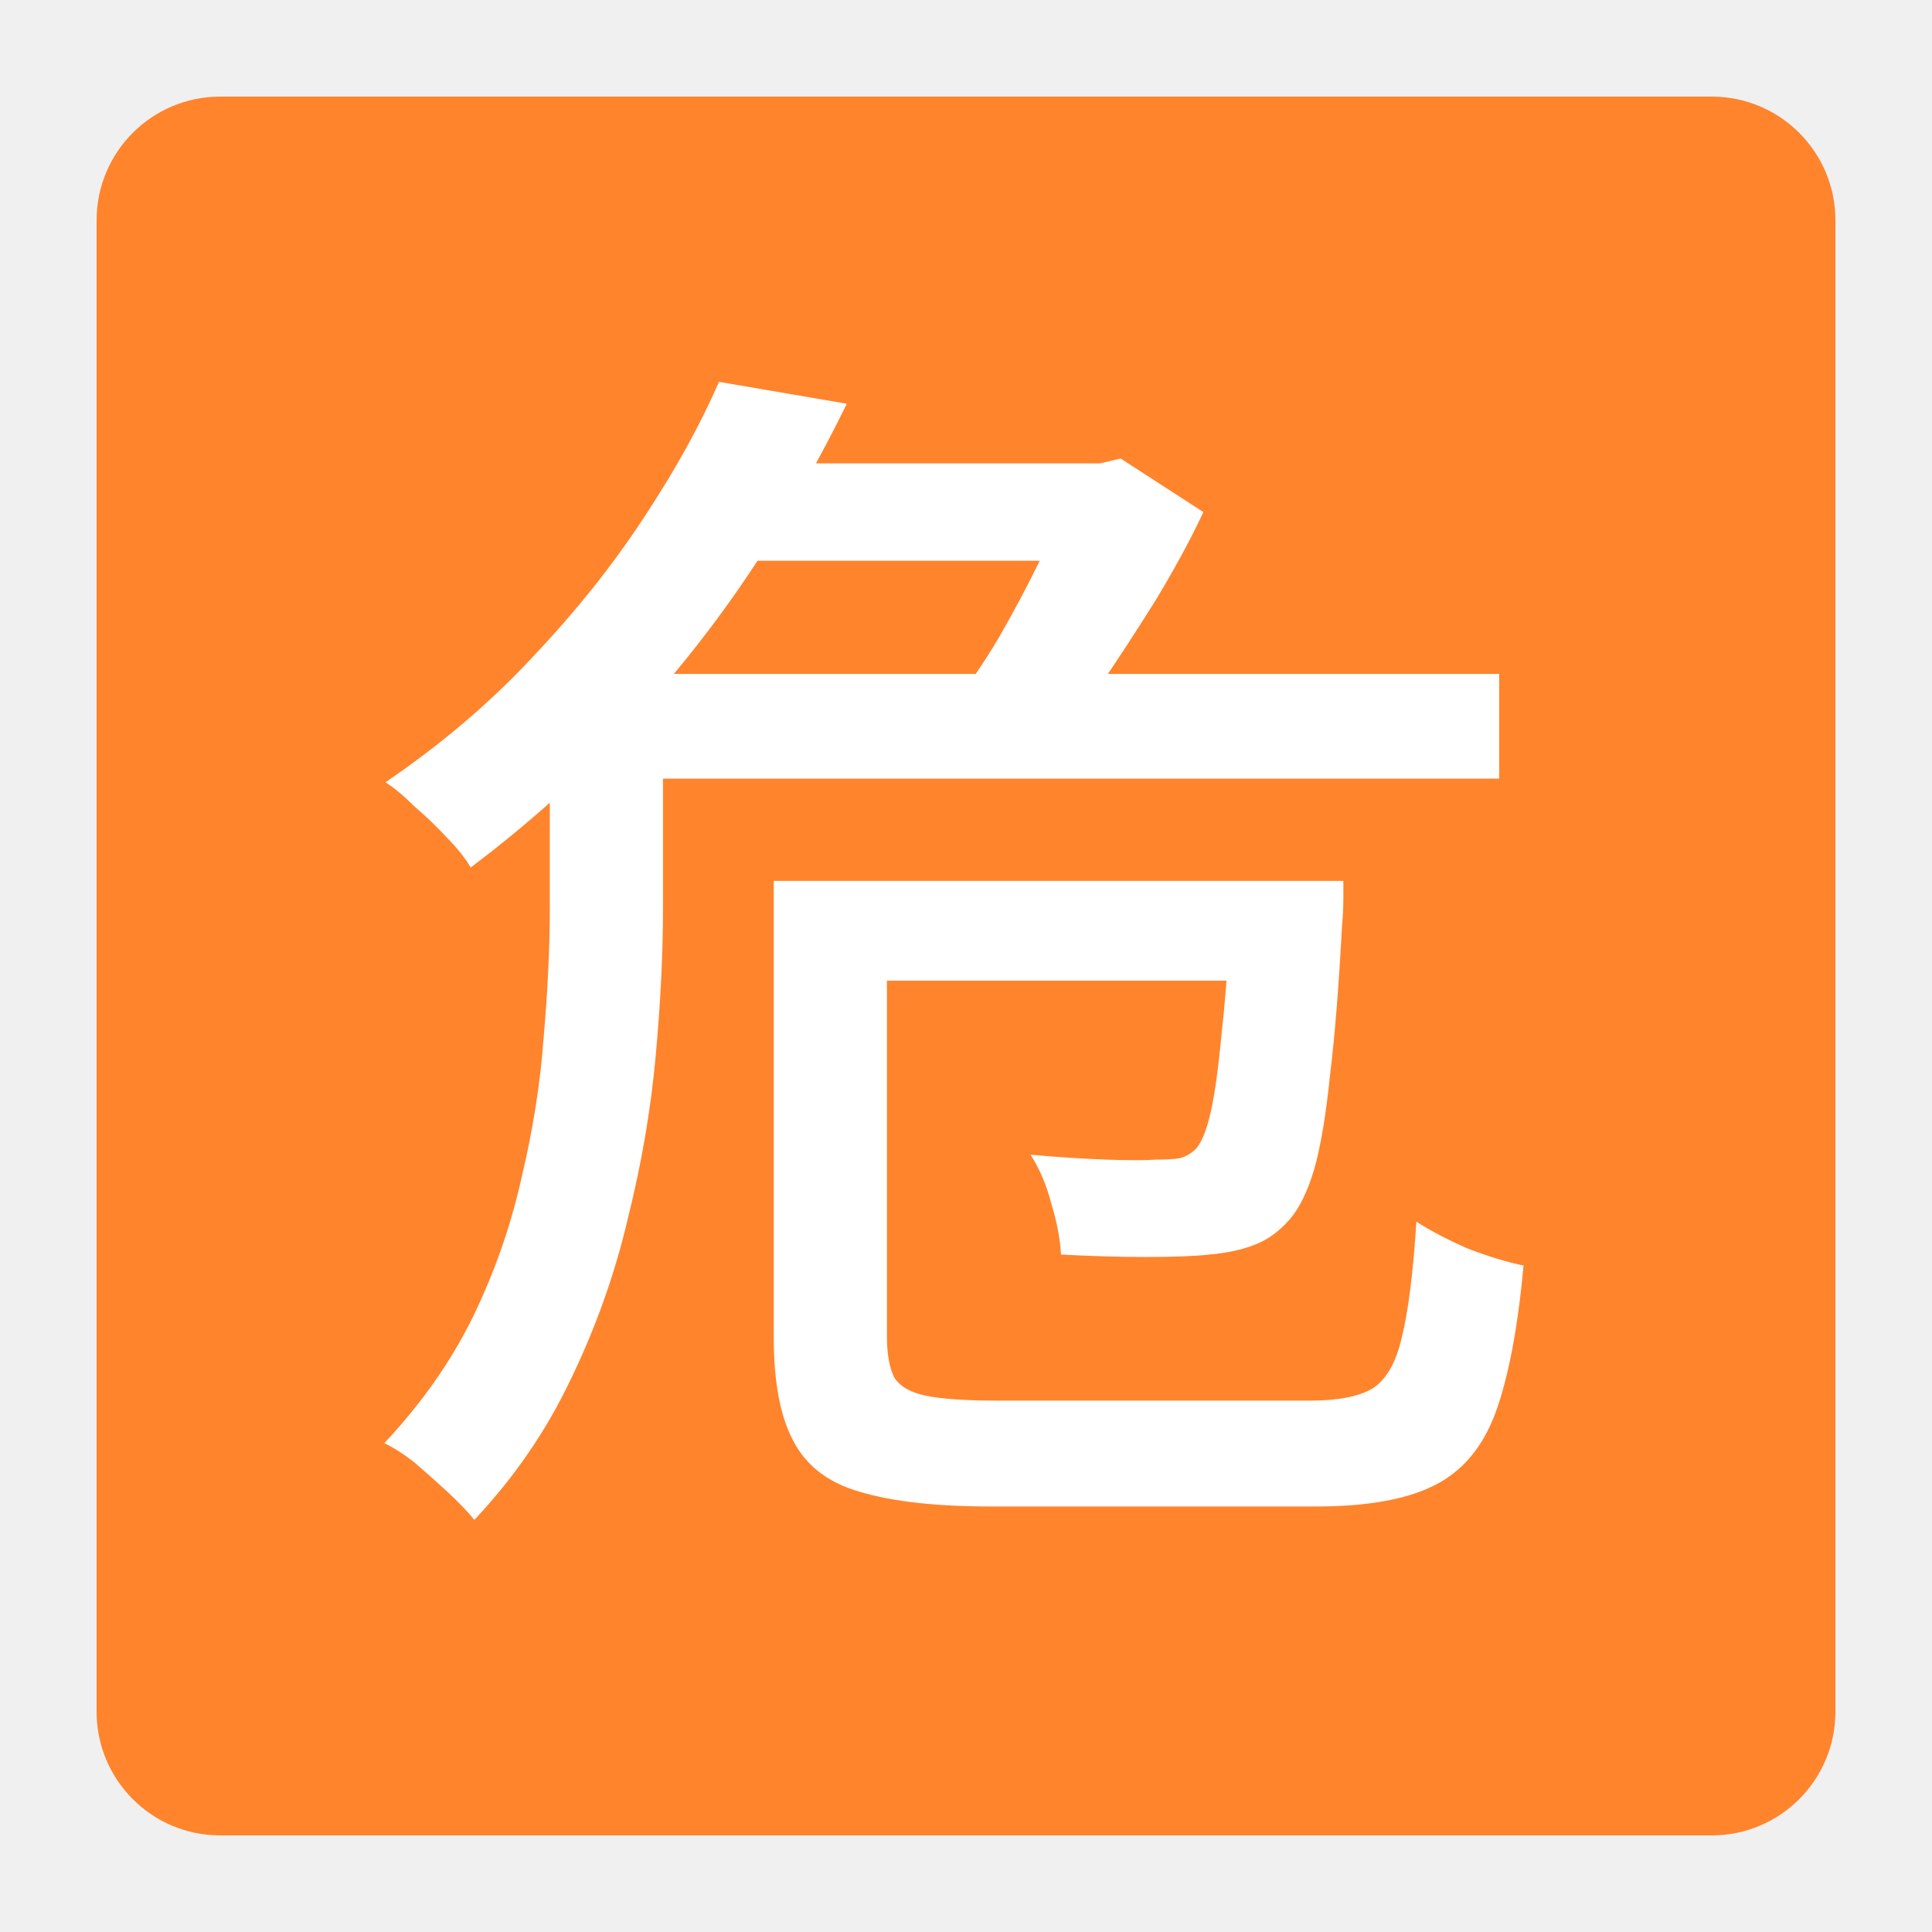
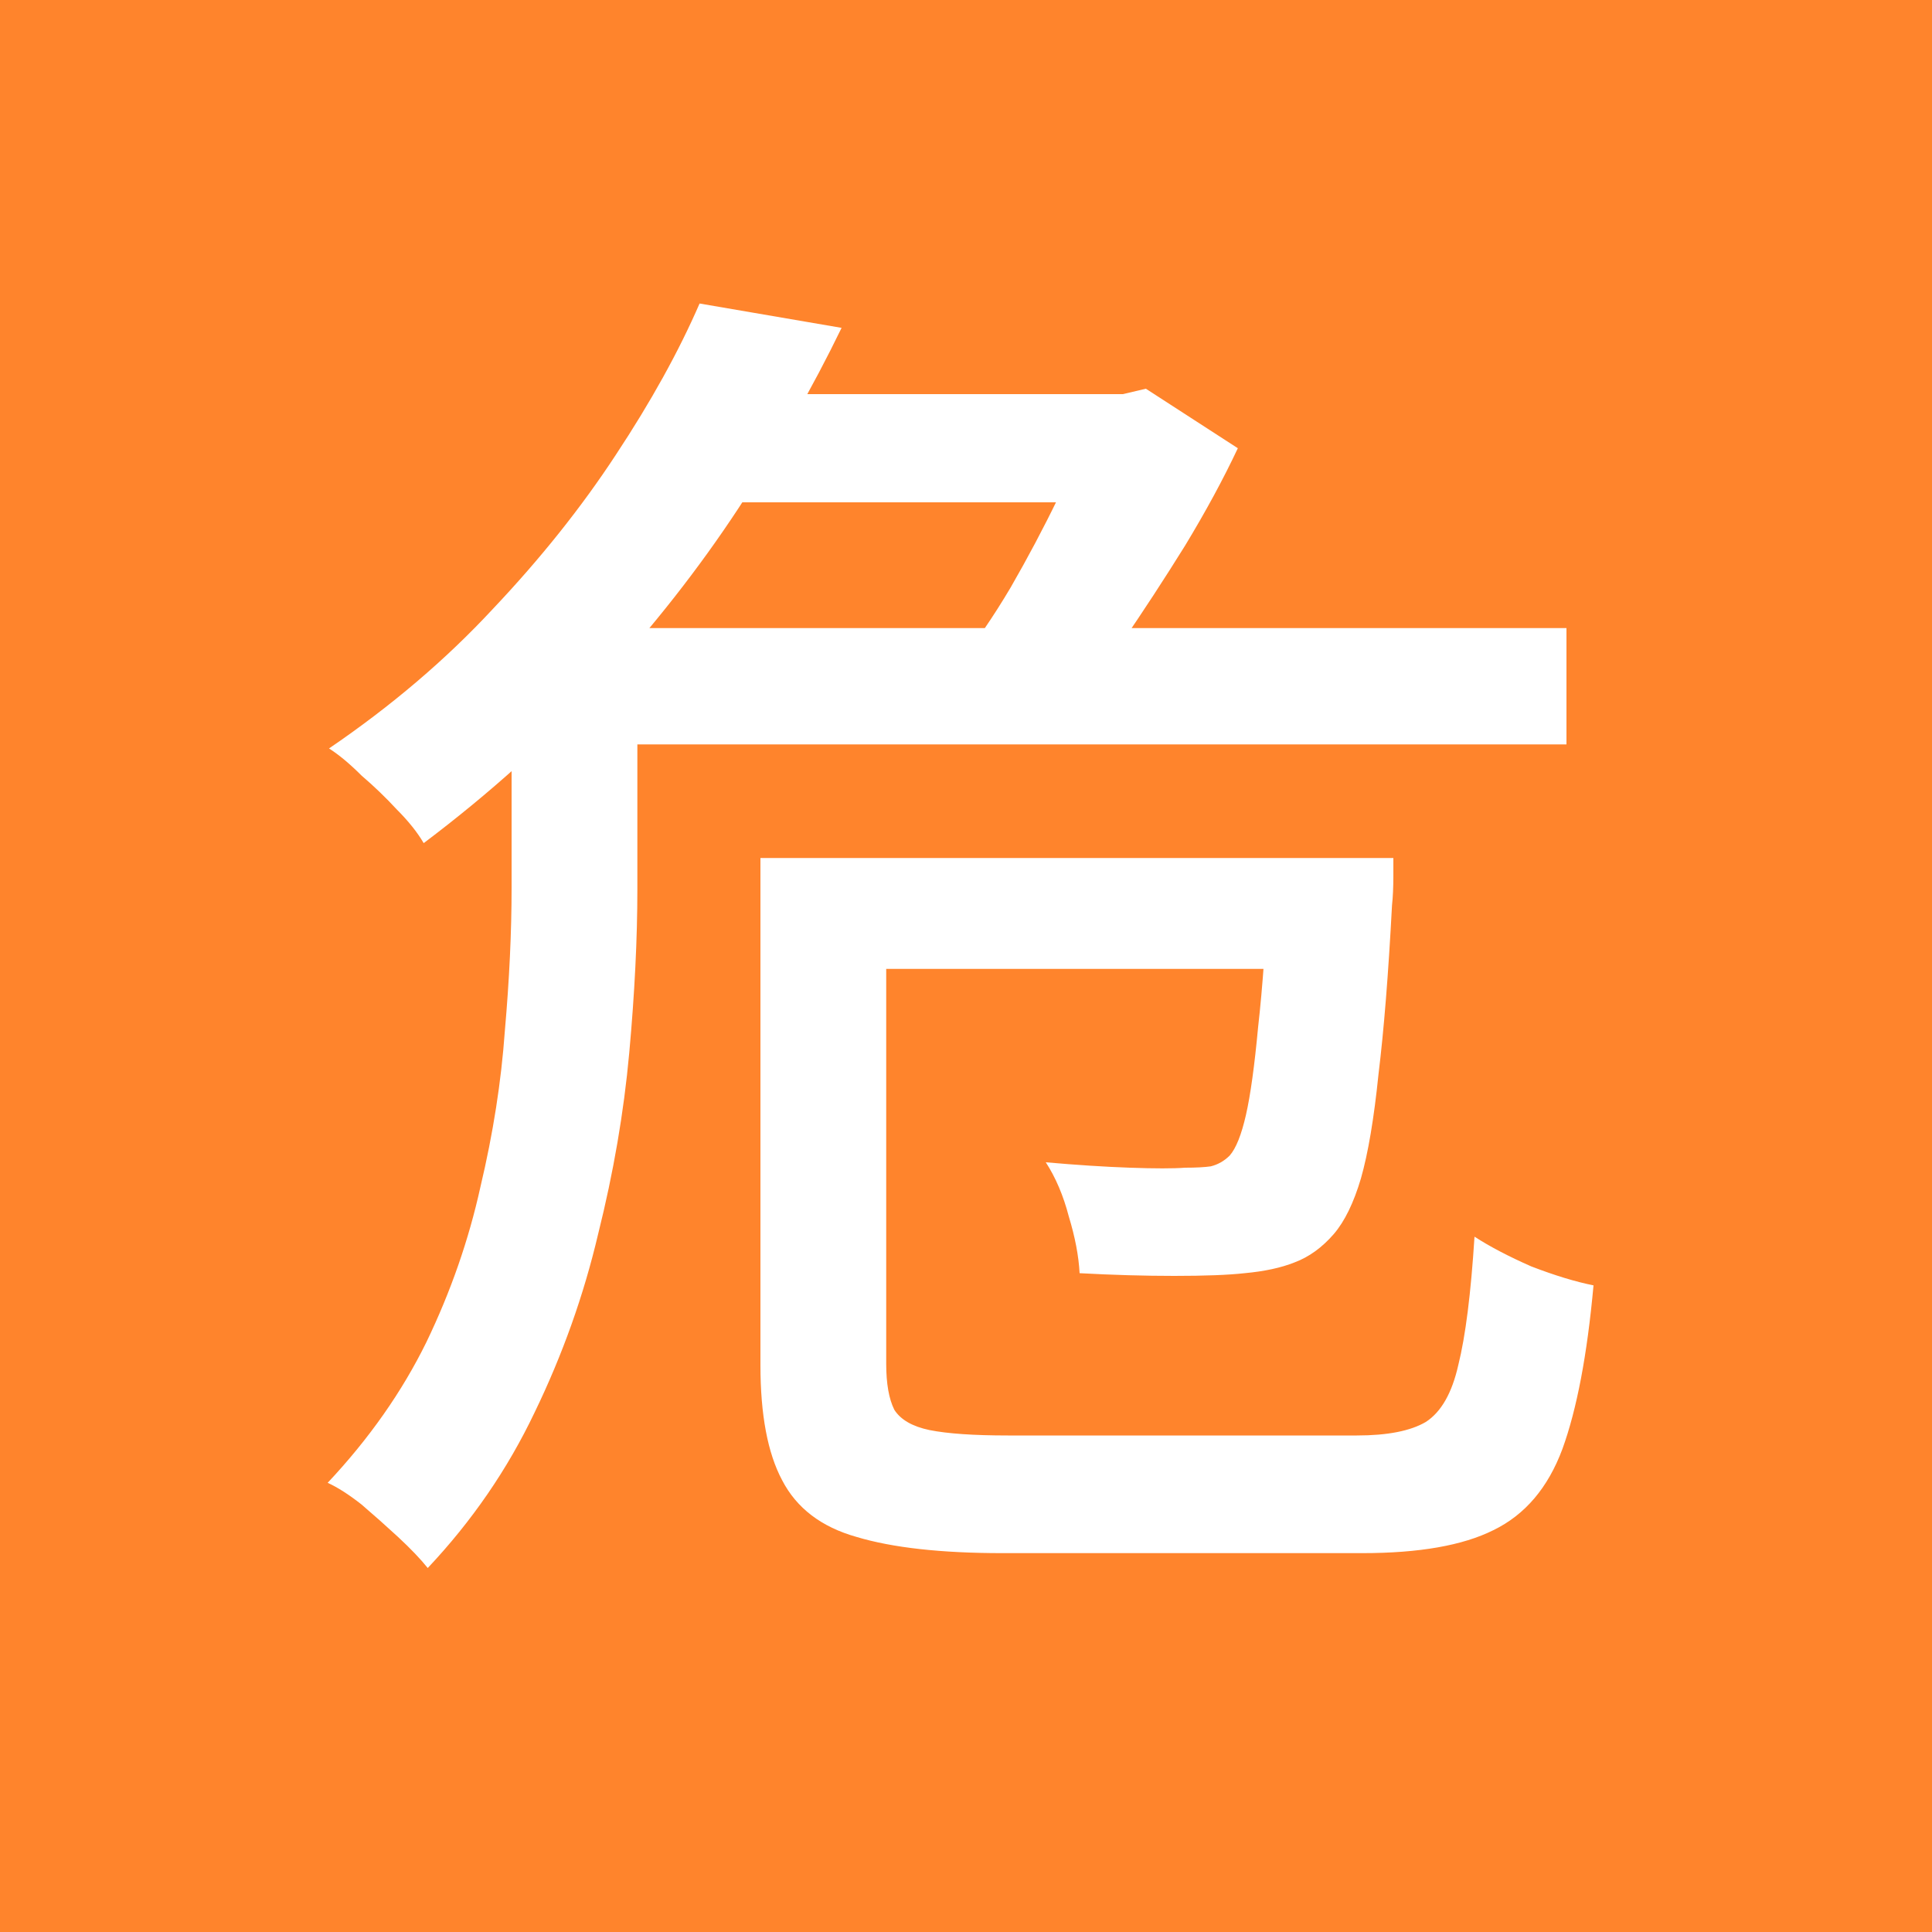
<svg xmlns="http://www.w3.org/2000/svg" width="80" height="80" viewBox="0 0 80 80" fill="none">
-   <rect x="4" y="4" width="72" height="72" rx="5.12" fill="#FF842C" />
-   <path d="M29.469 19.188H46.101V23.22H29.469V19.188ZM29.771 15.811L35.063 16.718C33.988 18.936 32.711 21.17 31.233 23.422C29.754 25.673 28.041 27.857 26.092 29.974C24.143 32.09 21.942 34.073 19.49 35.921C19.254 35.518 18.918 35.098 18.482 34.661C18.078 34.224 17.642 33.804 17.171 33.401C16.734 32.964 16.331 32.628 15.962 32.393C18.28 30.814 20.313 29.083 22.06 27.202C23.841 25.32 25.37 23.405 26.646 21.456C27.957 19.474 28.998 17.592 29.771 15.811ZM25.134 27.907H62.078V32.242H25.134V27.907ZM34.408 36.475H52.401V40.608H34.408V36.475ZM32.039 36.475H36.726V55.325C36.726 56.064 36.827 56.635 37.029 57.038C37.264 57.408 37.701 57.66 38.339 57.794C39.011 57.929 39.986 57.996 41.262 57.996C41.666 57.996 42.27 57.996 43.077 57.996C43.917 57.996 44.874 57.996 45.95 57.996C47.058 57.996 48.15 57.996 49.226 57.996C50.334 57.996 51.326 57.996 52.199 57.996C53.106 57.996 53.795 57.996 54.266 57.996C55.408 57.996 56.265 57.828 56.836 57.492C57.407 57.122 57.81 56.417 58.046 55.375C58.314 54.3 58.516 52.704 58.65 50.587C59.222 50.957 59.927 51.326 60.767 51.696C61.641 52.032 62.414 52.267 63.086 52.402C62.85 54.989 62.464 57.022 61.926 58.5C61.389 59.945 60.532 60.953 59.356 61.524C58.214 62.095 56.584 62.381 54.467 62.381C54.232 62.381 53.762 62.381 53.056 62.381C52.35 62.381 51.544 62.381 50.637 62.381C49.73 62.381 48.772 62.381 47.764 62.381C46.756 62.381 45.782 62.381 44.841 62.381C43.934 62.381 43.144 62.381 42.472 62.381C41.8 62.381 41.33 62.381 41.061 62.381C38.776 62.381 36.962 62.179 35.618 61.776C34.307 61.406 33.383 60.701 32.846 59.659C32.308 58.651 32.039 57.223 32.039 55.375V36.475ZM50.99 36.475H55.626C55.626 36.475 55.626 36.694 55.626 37.13C55.626 37.567 55.61 37.937 55.576 38.239C55.442 40.793 55.274 42.893 55.072 44.539C54.904 46.186 54.686 47.479 54.417 48.42C54.148 49.327 53.812 50.016 53.409 50.486C52.972 50.99 52.485 51.343 51.947 51.545C51.443 51.746 50.822 51.881 50.082 51.948C49.478 52.015 48.604 52.049 47.462 52.049C46.353 52.049 45.177 52.015 43.934 51.948C43.9 51.31 43.766 50.604 43.53 49.831C43.329 49.058 43.043 48.386 42.674 47.815C43.816 47.916 44.858 47.983 45.798 48.017C46.739 48.05 47.428 48.05 47.865 48.017C48.268 48.017 48.587 48 48.822 47.966C49.091 47.899 49.326 47.765 49.528 47.563C49.763 47.294 49.965 46.79 50.133 46.051C50.301 45.312 50.452 44.22 50.586 42.775C50.754 41.297 50.889 39.398 50.99 37.08V36.475ZM22.766 27.907H27.453V37.634C27.453 39.482 27.352 41.515 27.15 43.733C26.949 45.95 26.562 48.202 25.991 50.486C25.454 52.771 24.664 54.989 23.622 57.139C22.614 59.256 21.287 61.188 19.641 62.935C19.372 62.599 19.002 62.213 18.532 61.776C18.095 61.373 17.642 60.97 17.171 60.566C16.701 60.197 16.281 59.928 15.911 59.76C17.457 58.114 18.683 56.366 19.59 54.518C20.498 52.637 21.17 50.705 21.606 48.722C22.077 46.74 22.379 44.808 22.514 42.926C22.682 41.011 22.766 39.23 22.766 37.584V27.907ZM44.438 19.188H45.546L46.403 18.986L49.83 21.204C49.293 22.346 48.638 23.556 47.865 24.833C47.092 26.076 46.302 27.286 45.496 28.462C44.69 29.638 43.9 30.696 43.127 31.637C42.657 31.234 42.052 30.814 41.313 30.377C40.607 29.94 39.969 29.57 39.398 29.268C40.07 28.428 40.725 27.47 41.363 26.395C42.002 25.286 42.59 24.178 43.127 23.069C43.698 21.96 44.135 20.986 44.438 20.146V19.188Z" fill="white" />
+   <g clip-path="url(#clip0_5201_9491)">
+     <rect width="80" height="80" fill="white" />
+     <rect width="80" height="80" fill="#FF842C" />
+     <path d="M28.632 16.32H47.112V20.8H28.632V16.32ZM28.968 12.568L34.848 13.576C33.653 16.04 32.235 18.523 30.592 21.024C28.949 23.525 27.045 25.952 24.88 28.304C22.715 30.656 20.269 32.859 17.544 34.912C17.283 34.464 16.909 33.997 16.424 33.512C15.976 33.027 15.491 32.56 14.968 32.112C14.483 31.627 14.035 31.253 13.624 30.992C16.2 29.237 18.459 27.315 20.4 25.224C22.379 23.133 24.077 21.005 25.496 18.84C26.952 16.637 28.109 14.547 28.968 12.568ZM23.816 26.008H64.864V30.824H23.816V26.008ZM34.12 35.528H54.112V40.12H34.12V35.528ZM31.488 35.528H36.696V56.472C36.696 57.293 36.808 57.928 37.032 58.376C37.293 58.787 37.779 59.067 38.488 59.216C39.235 59.365 40.317 59.44 41.736 59.44C42.184 59.44 42.856 59.44 43.752 59.44C44.685 59.44 45.749 59.44 46.944 59.44C48.176 59.44 49.389 59.44 50.584 59.44C51.816 59.44 52.917 59.44 53.888 59.44C54.896 59.44 55.661 59.44 56.184 59.44C57.453 59.44 58.405 59.253 59.04 58.88C59.675 58.469 60.123 57.685 60.384 56.528C60.683 55.333 60.907 53.56 61.056 51.208C61.691 51.619 62.475 52.029 63.408 52.44C64.379 52.813 65.237 53.075 65.984 53.224C65.723 56.099 65.293 58.357 64.696 60C64.099 61.605 63.147 62.725 61.84 63.36C60.571 63.995 58.76 64.312 56.408 64.312C56.147 64.312 55.624 64.312 54.84 64.312C54.056 64.312 53.16 64.312 52.152 64.312C51.144 64.312 50.08 64.312 48.96 64.312C47.84 64.312 46.757 64.312 45.712 64.312C44.704 64.312 43.827 64.312 43.08 64.312C42.333 64.312 41.811 64.312 41.512 64.312C38.973 64.312 36.957 64.088 35.464 63.64C34.008 63.229 32.981 62.445 32.384 61.288C31.787 60.168 31.488 58.581 31.488 56.528V35.528ZM52.544 35.528H57.696C57.696 35.528 57.696 35.771 57.696 36.256C57.696 36.741 57.677 37.152 57.64 37.488C57.491 40.325 57.304 42.659 57.08 44.488C56.893 46.317 56.651 47.755 56.352 48.8C56.053 49.808 55.68 50.573 55.232 51.096C54.747 51.656 54.205 52.048 53.608 52.272C53.048 52.496 52.357 52.645 51.536 52.72C50.864 52.795 49.893 52.832 48.624 52.832C47.392 52.832 46.085 52.795 44.704 52.72C44.667 52.011 44.517 51.227 44.256 50.368C44.032 49.509 43.715 48.763 43.304 48.128C44.573 48.24 45.731 48.315 46.776 48.352C47.821 48.389 48.587 48.389 49.072 48.352C49.52 48.352 49.875 48.333 50.136 48.296C50.435 48.221 50.696 48.072 50.92 47.848C51.181 47.549 51.405 46.989 51.592 46.168C51.779 45.347 51.947 44.133 52.096 42.528C52.283 40.885 52.432 38.776 52.544 36.2V35.528ZM21.184 26.008H26.392V36.816C26.392 38.869 26.28 41.128 26.056 43.592C25.832 46.056 25.403 48.557 24.768 51.096C24.171 53.635 23.293 56.099 22.136 58.488C21.016 60.84 19.541 62.987 17.712 64.928C17.413 64.555 17.003 64.125 16.48 63.64C15.995 63.192 15.491 62.744 14.968 62.296C14.445 61.885 13.979 61.587 13.568 61.4C15.285 59.571 16.648 57.629 17.656 55.576C18.664 53.485 19.411 51.339 19.896 49.136C20.419 46.933 20.755 44.787 20.904 42.696C21.091 40.568 21.184 38.589 21.184 36.76V26.008ZM45.264 16.32H46.496L47.448 16.096L51.256 18.56C50.659 19.829 49.931 21.173 49.072 22.592C48.213 23.973 47.336 25.317 46.44 26.624C45.544 27.931 44.667 29.107 43.808 30.152C43.285 29.704 42.613 29.237 41.792 28.752C41.008 28.267 40.299 27.856 39.664 27.52C40.411 26.587 41.139 25.523 41.848 24.328C42.557 23.096 43.211 21.864 43.808 20.632C44.443 19.4 44.928 18.317 45.264 17.384V16.32Z" fill="white" />
+   </g>
+   <defs>
+     <clipPath id="clip0_5201_9491">
+       <rect width="80" height="80" fill="white" />
+     </clipPath>
+   </defs>
</svg>
